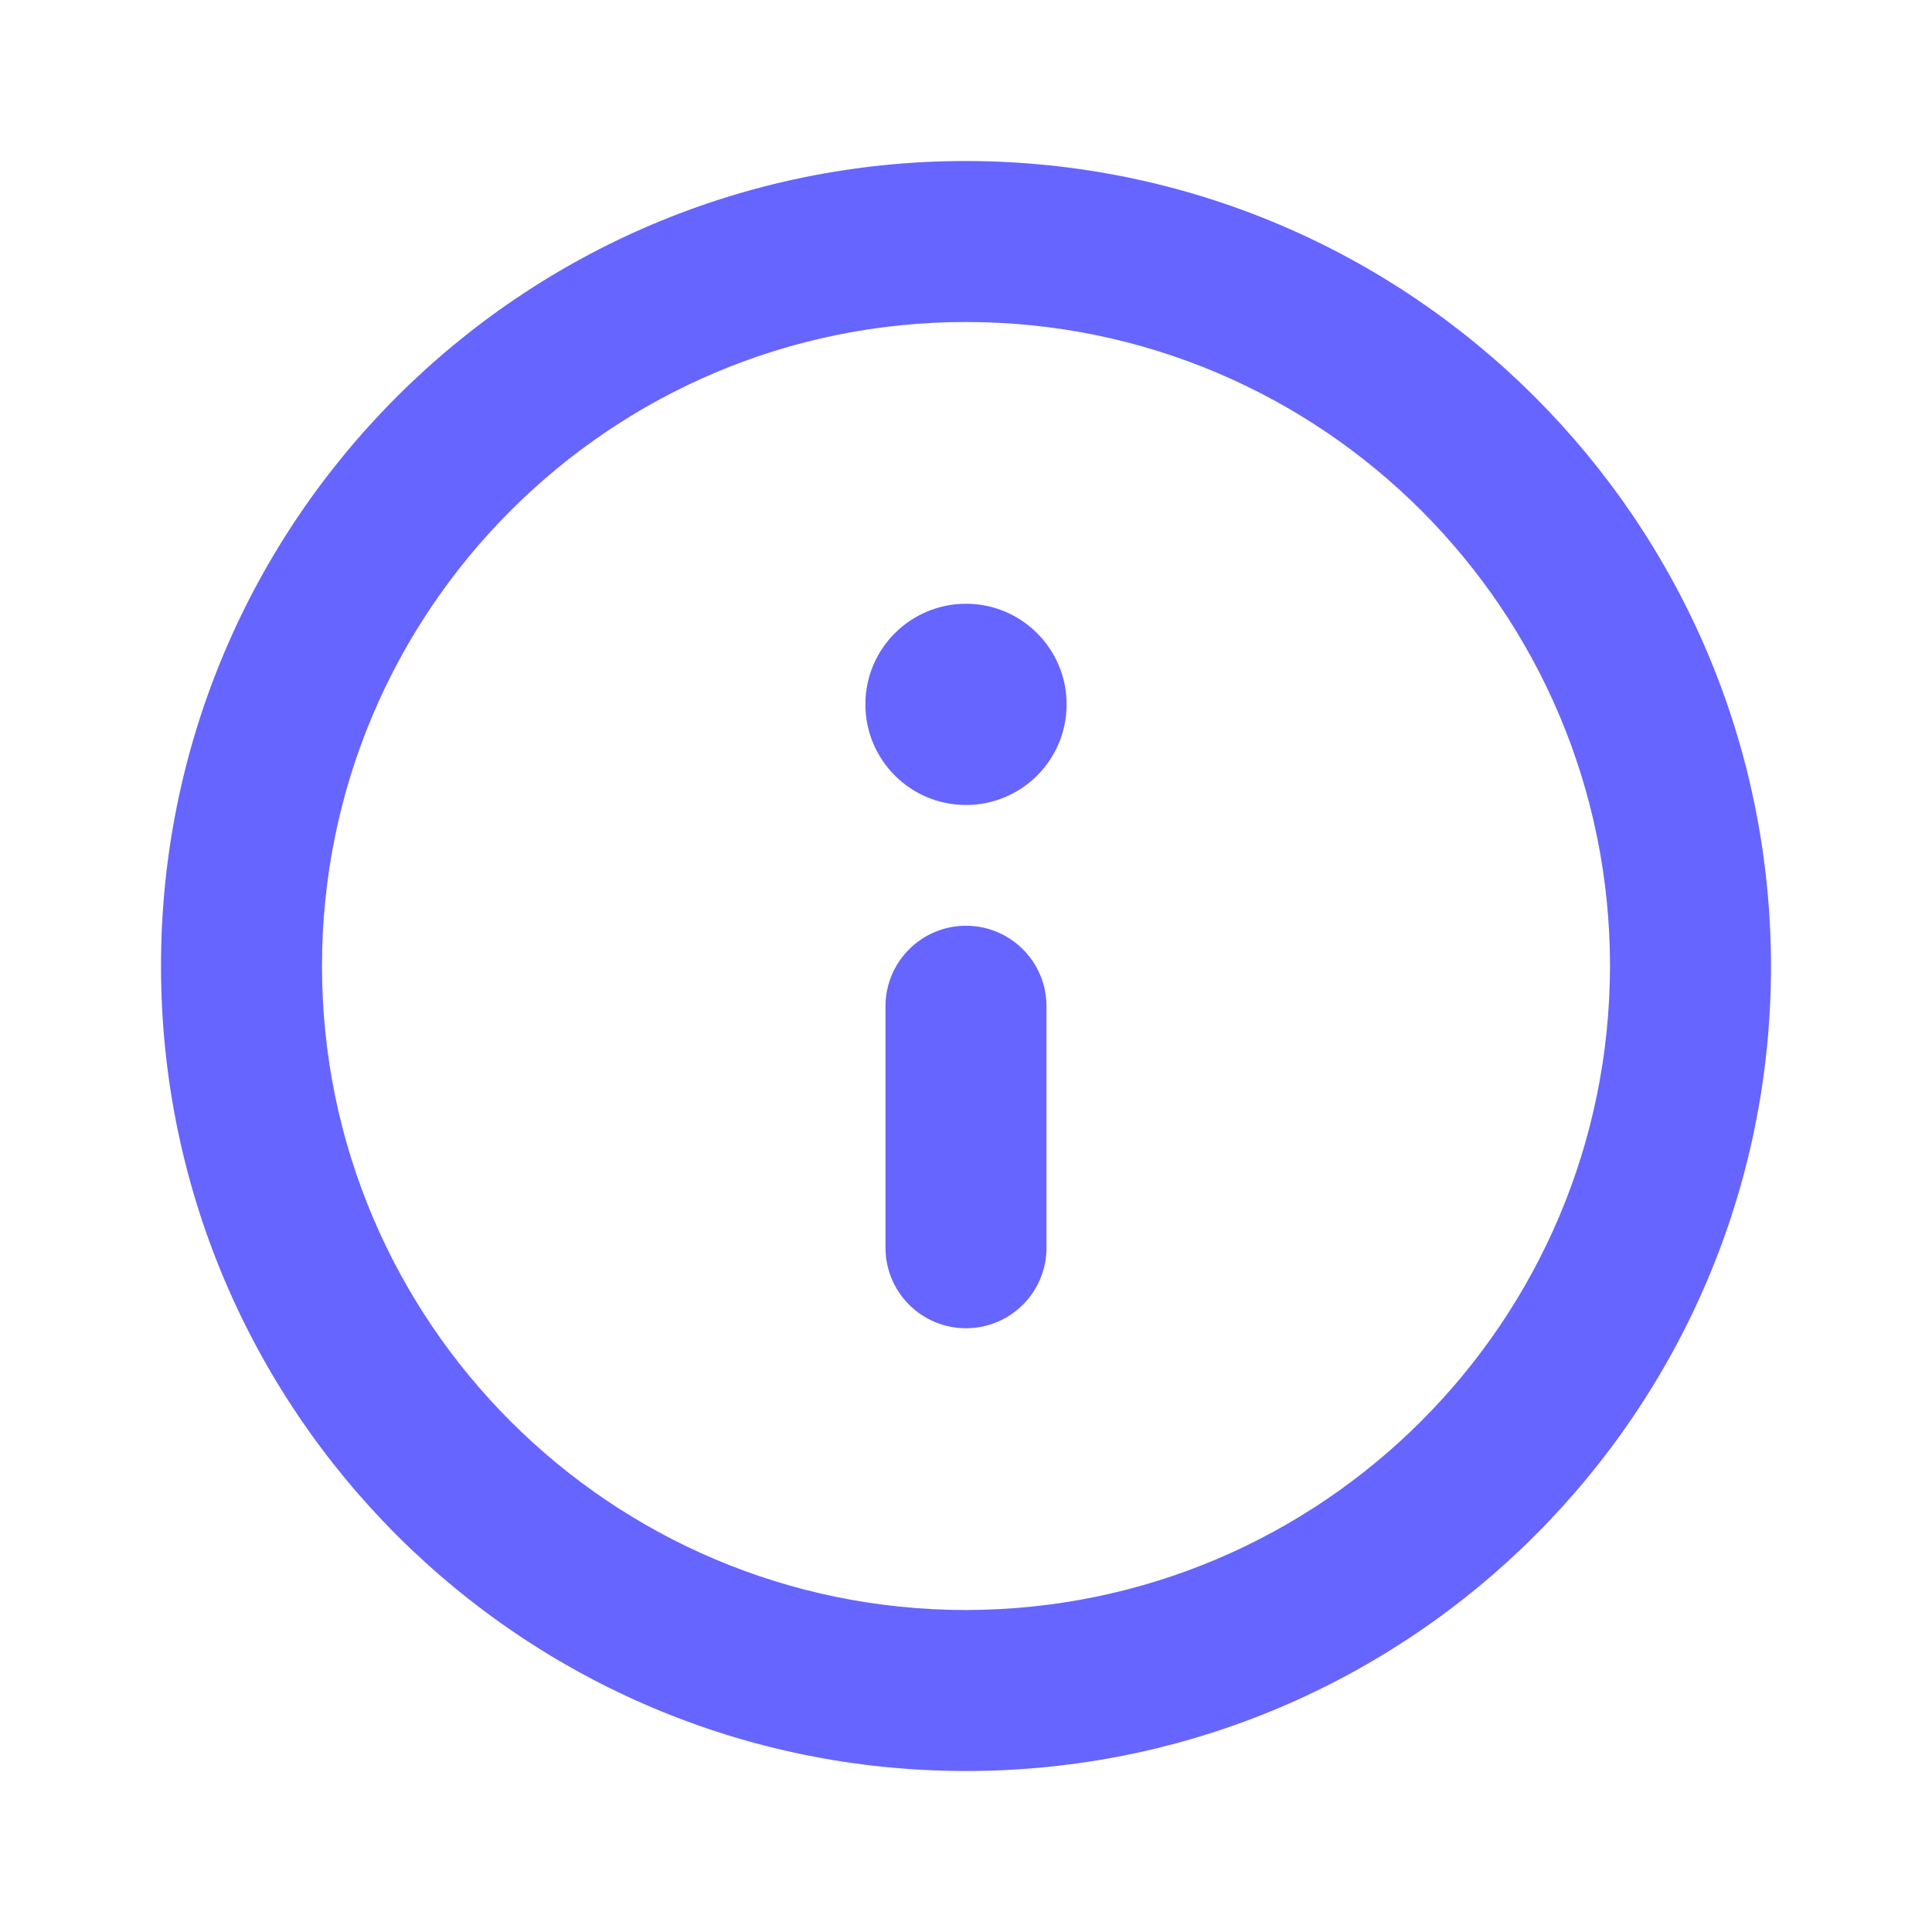
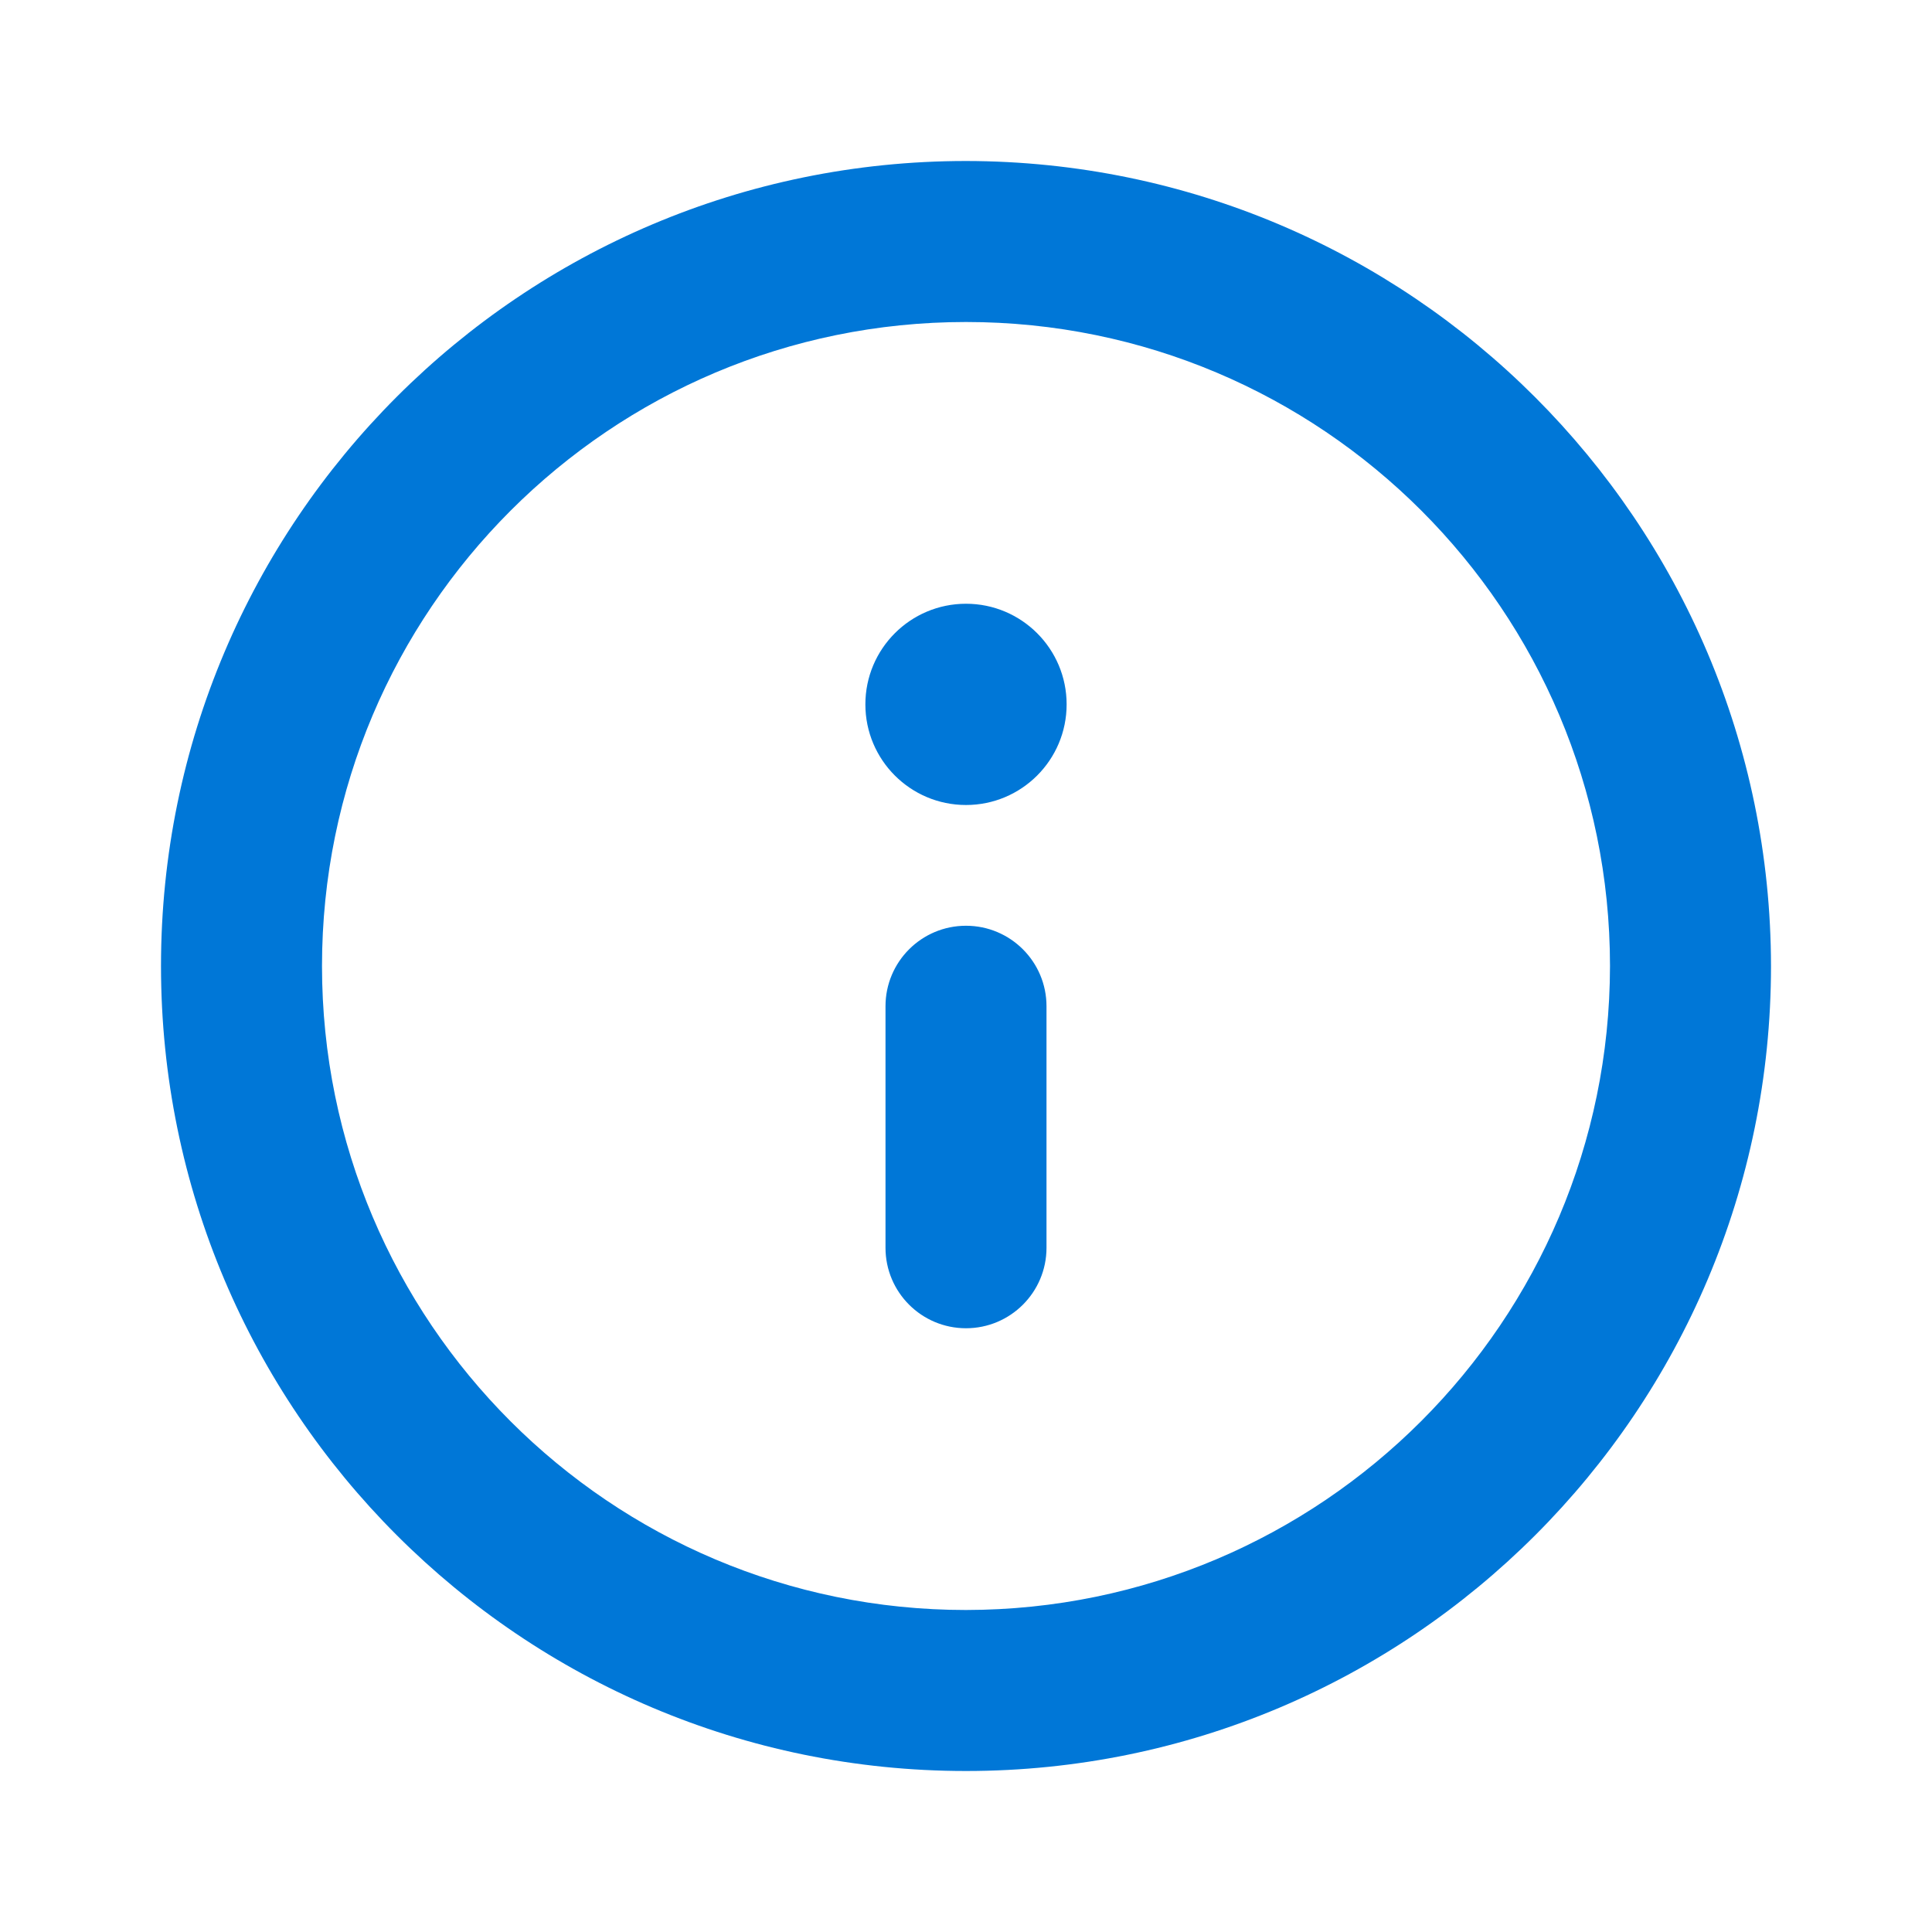
<svg xmlns="http://www.w3.org/2000/svg" id="Layer_1" data-name="Layer 1" viewBox="0 0 24 24">
-   <path fill="#6765FF" d="M12,2A10,10,0,1,0,22,12,10.011,10.011,0,0,0,12,2Zm0,18a8,8,0,1,1,8-8A8.009,8.009,0,0,1,12,20Zm0-8.5a1,1,0,0,0-1,1v3a1,1,0,0,0,2,0v-3A1,1,0,0,0,12,11.5Zm0-4a1.25,1.25,0,1,0,1.25,1.25A1.25,1.25,0,0,0,12,7.5Z" />
+   <path fill="#0077D7" d="M12,2A10,10,0,1,0,22,12,10.011,10.011,0,0,0,12,2Zm0,18a8,8,0,1,1,8-8A8.009,8.009,0,0,1,12,20Zm0-8.5a1,1,0,0,0-1,1v3a1,1,0,0,0,2,0v-3A1,1,0,0,0,12,11.5Zm0-4a1.25,1.25,0,1,0,1.25,1.25A1.25,1.25,0,0,0,12,7.5Z" />
</svg>
